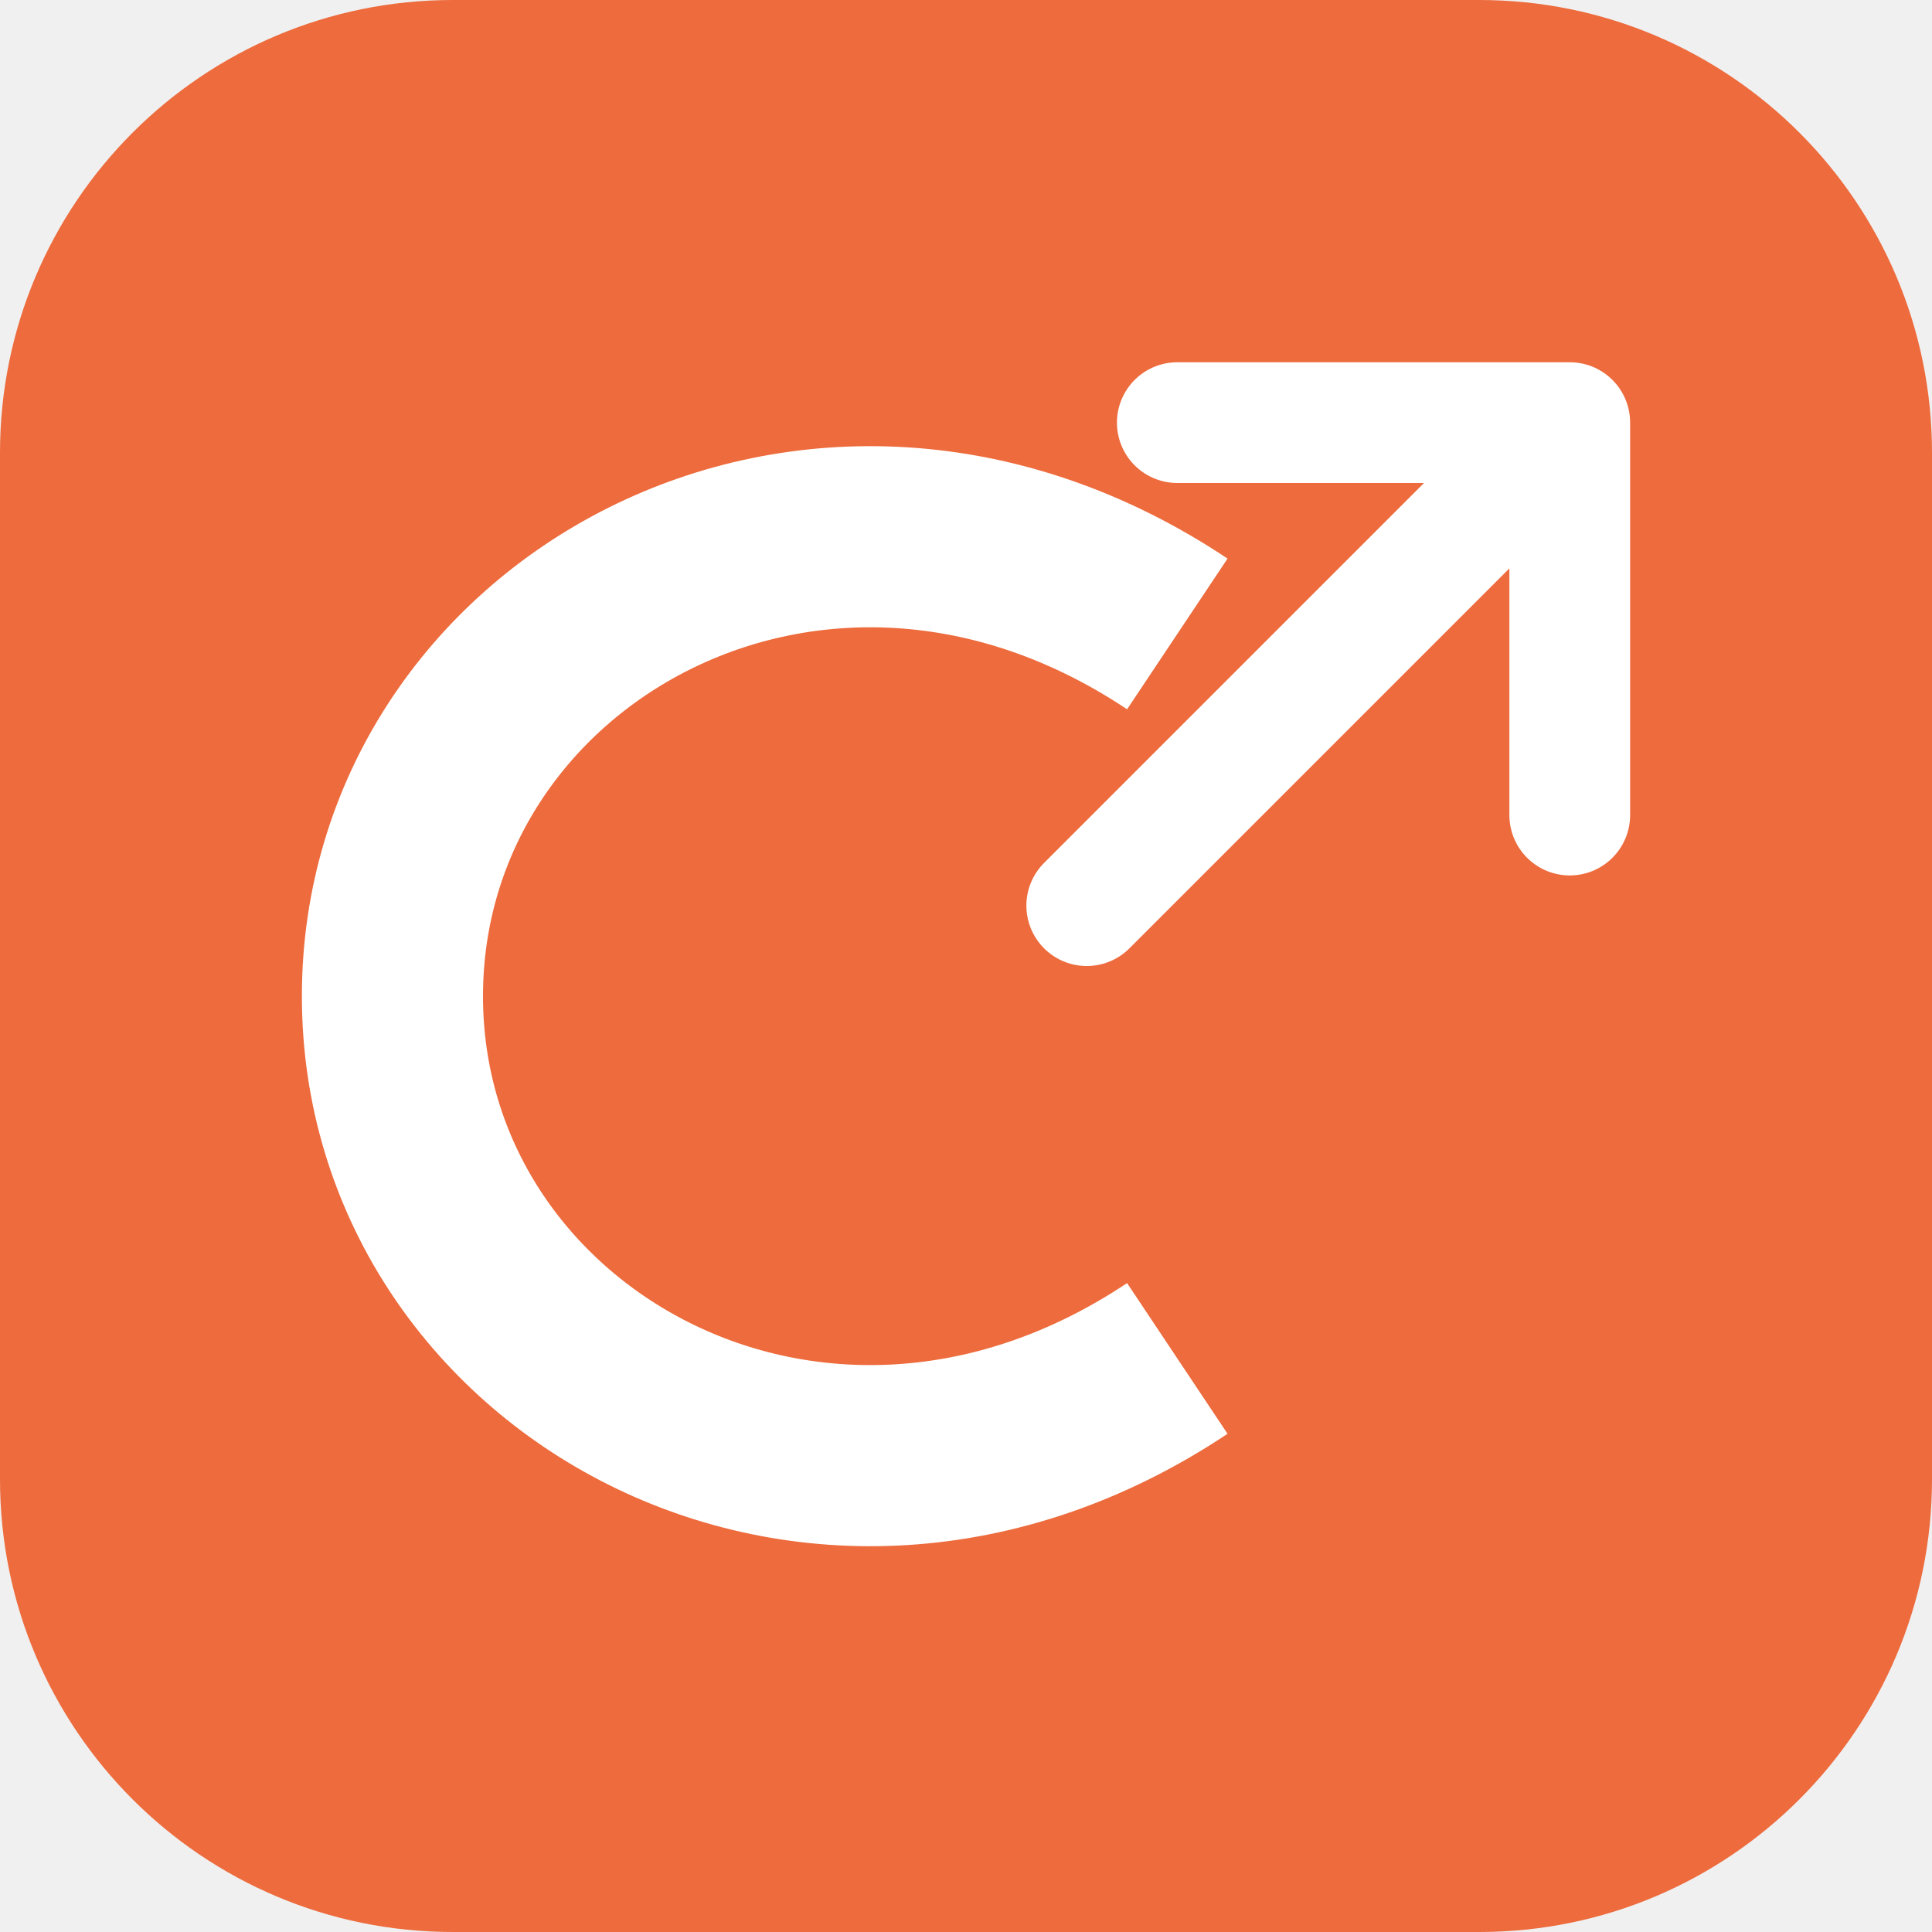
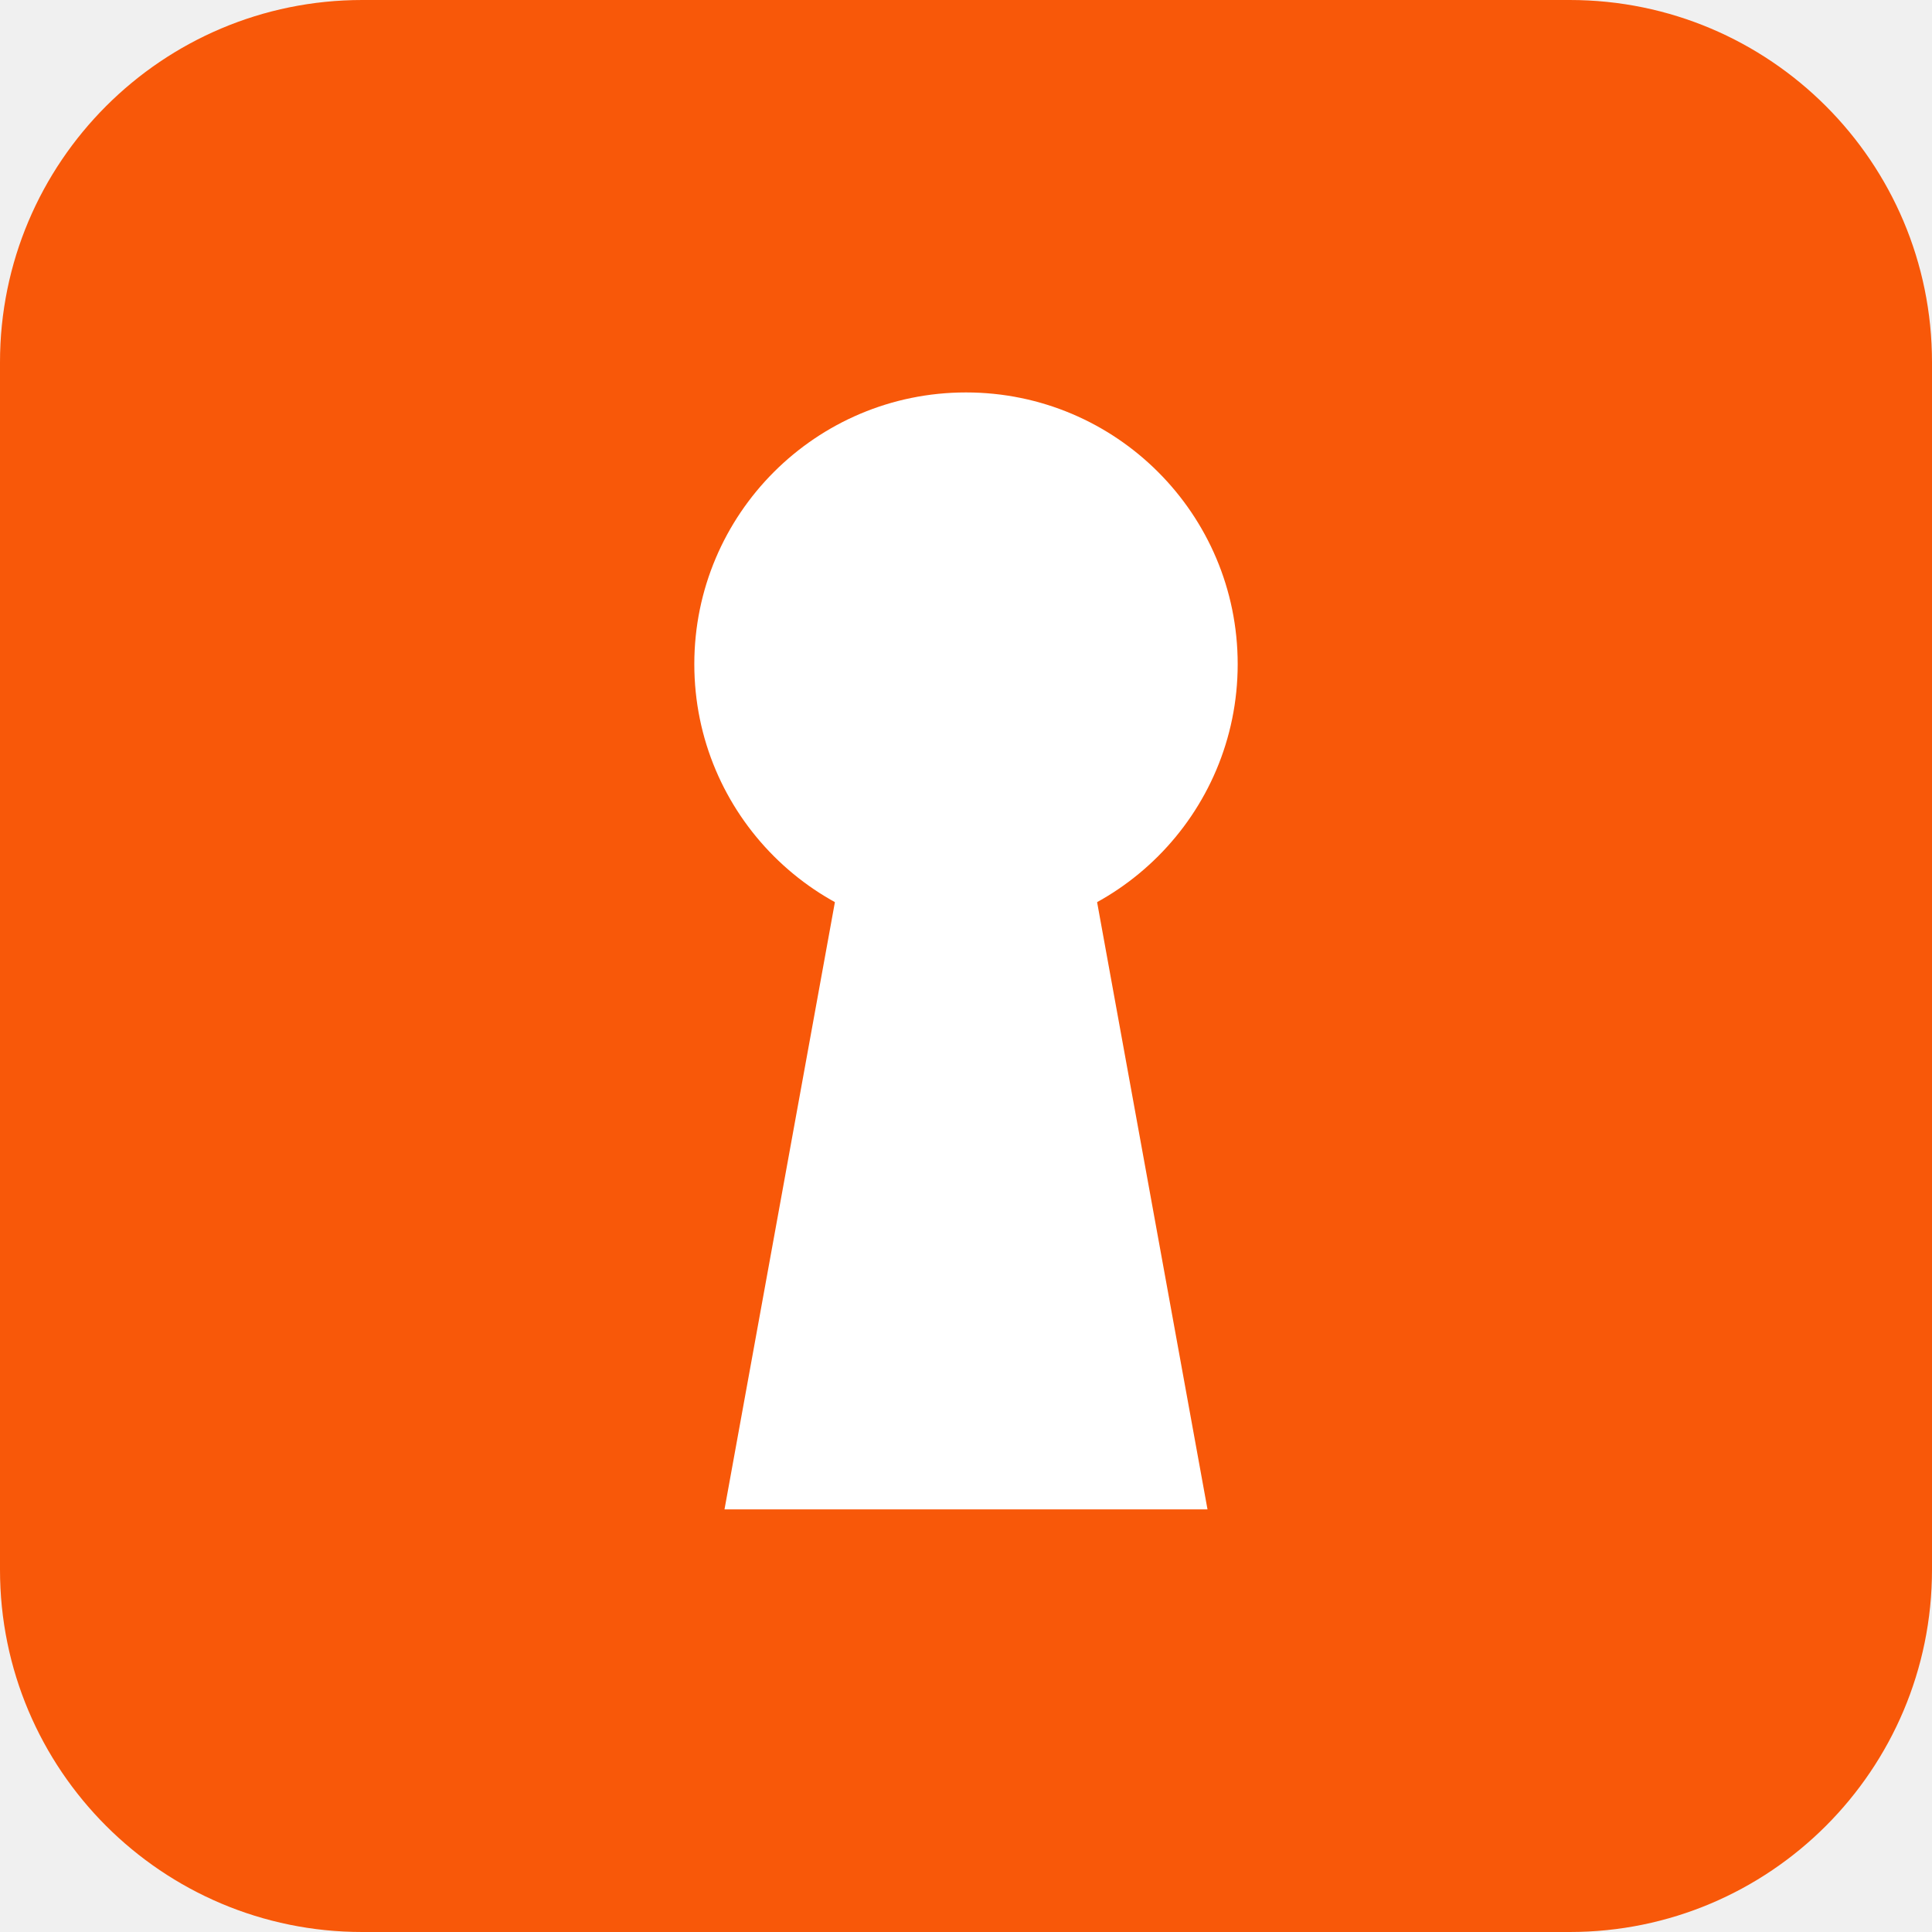
<svg xmlns="http://www.w3.org/2000/svg" viewBox="0 0 64 64">
-   <rect width="64" height="64" rx="15" fill="#ed6b3c" />
-   <path d="M39 21c-12-8-26 0-26 12s14 20 26 12" fill="none" stroke="#fff" stroke-width="6" />
-   <path d="M39 14h13v13m0-13L36 30" fill="none" stroke="#fff" stroke-width="4" stroke-linecap="round" stroke-linejoin="round" />
+   <rect width="64" height="64" rx="12" fill="#F85809" />
+   <circle cx="32" cy="22" r="9" fill="#fff" />
+   <path d="M28 28h8l4 22H24Z" fill="#fff" />
</svg>
